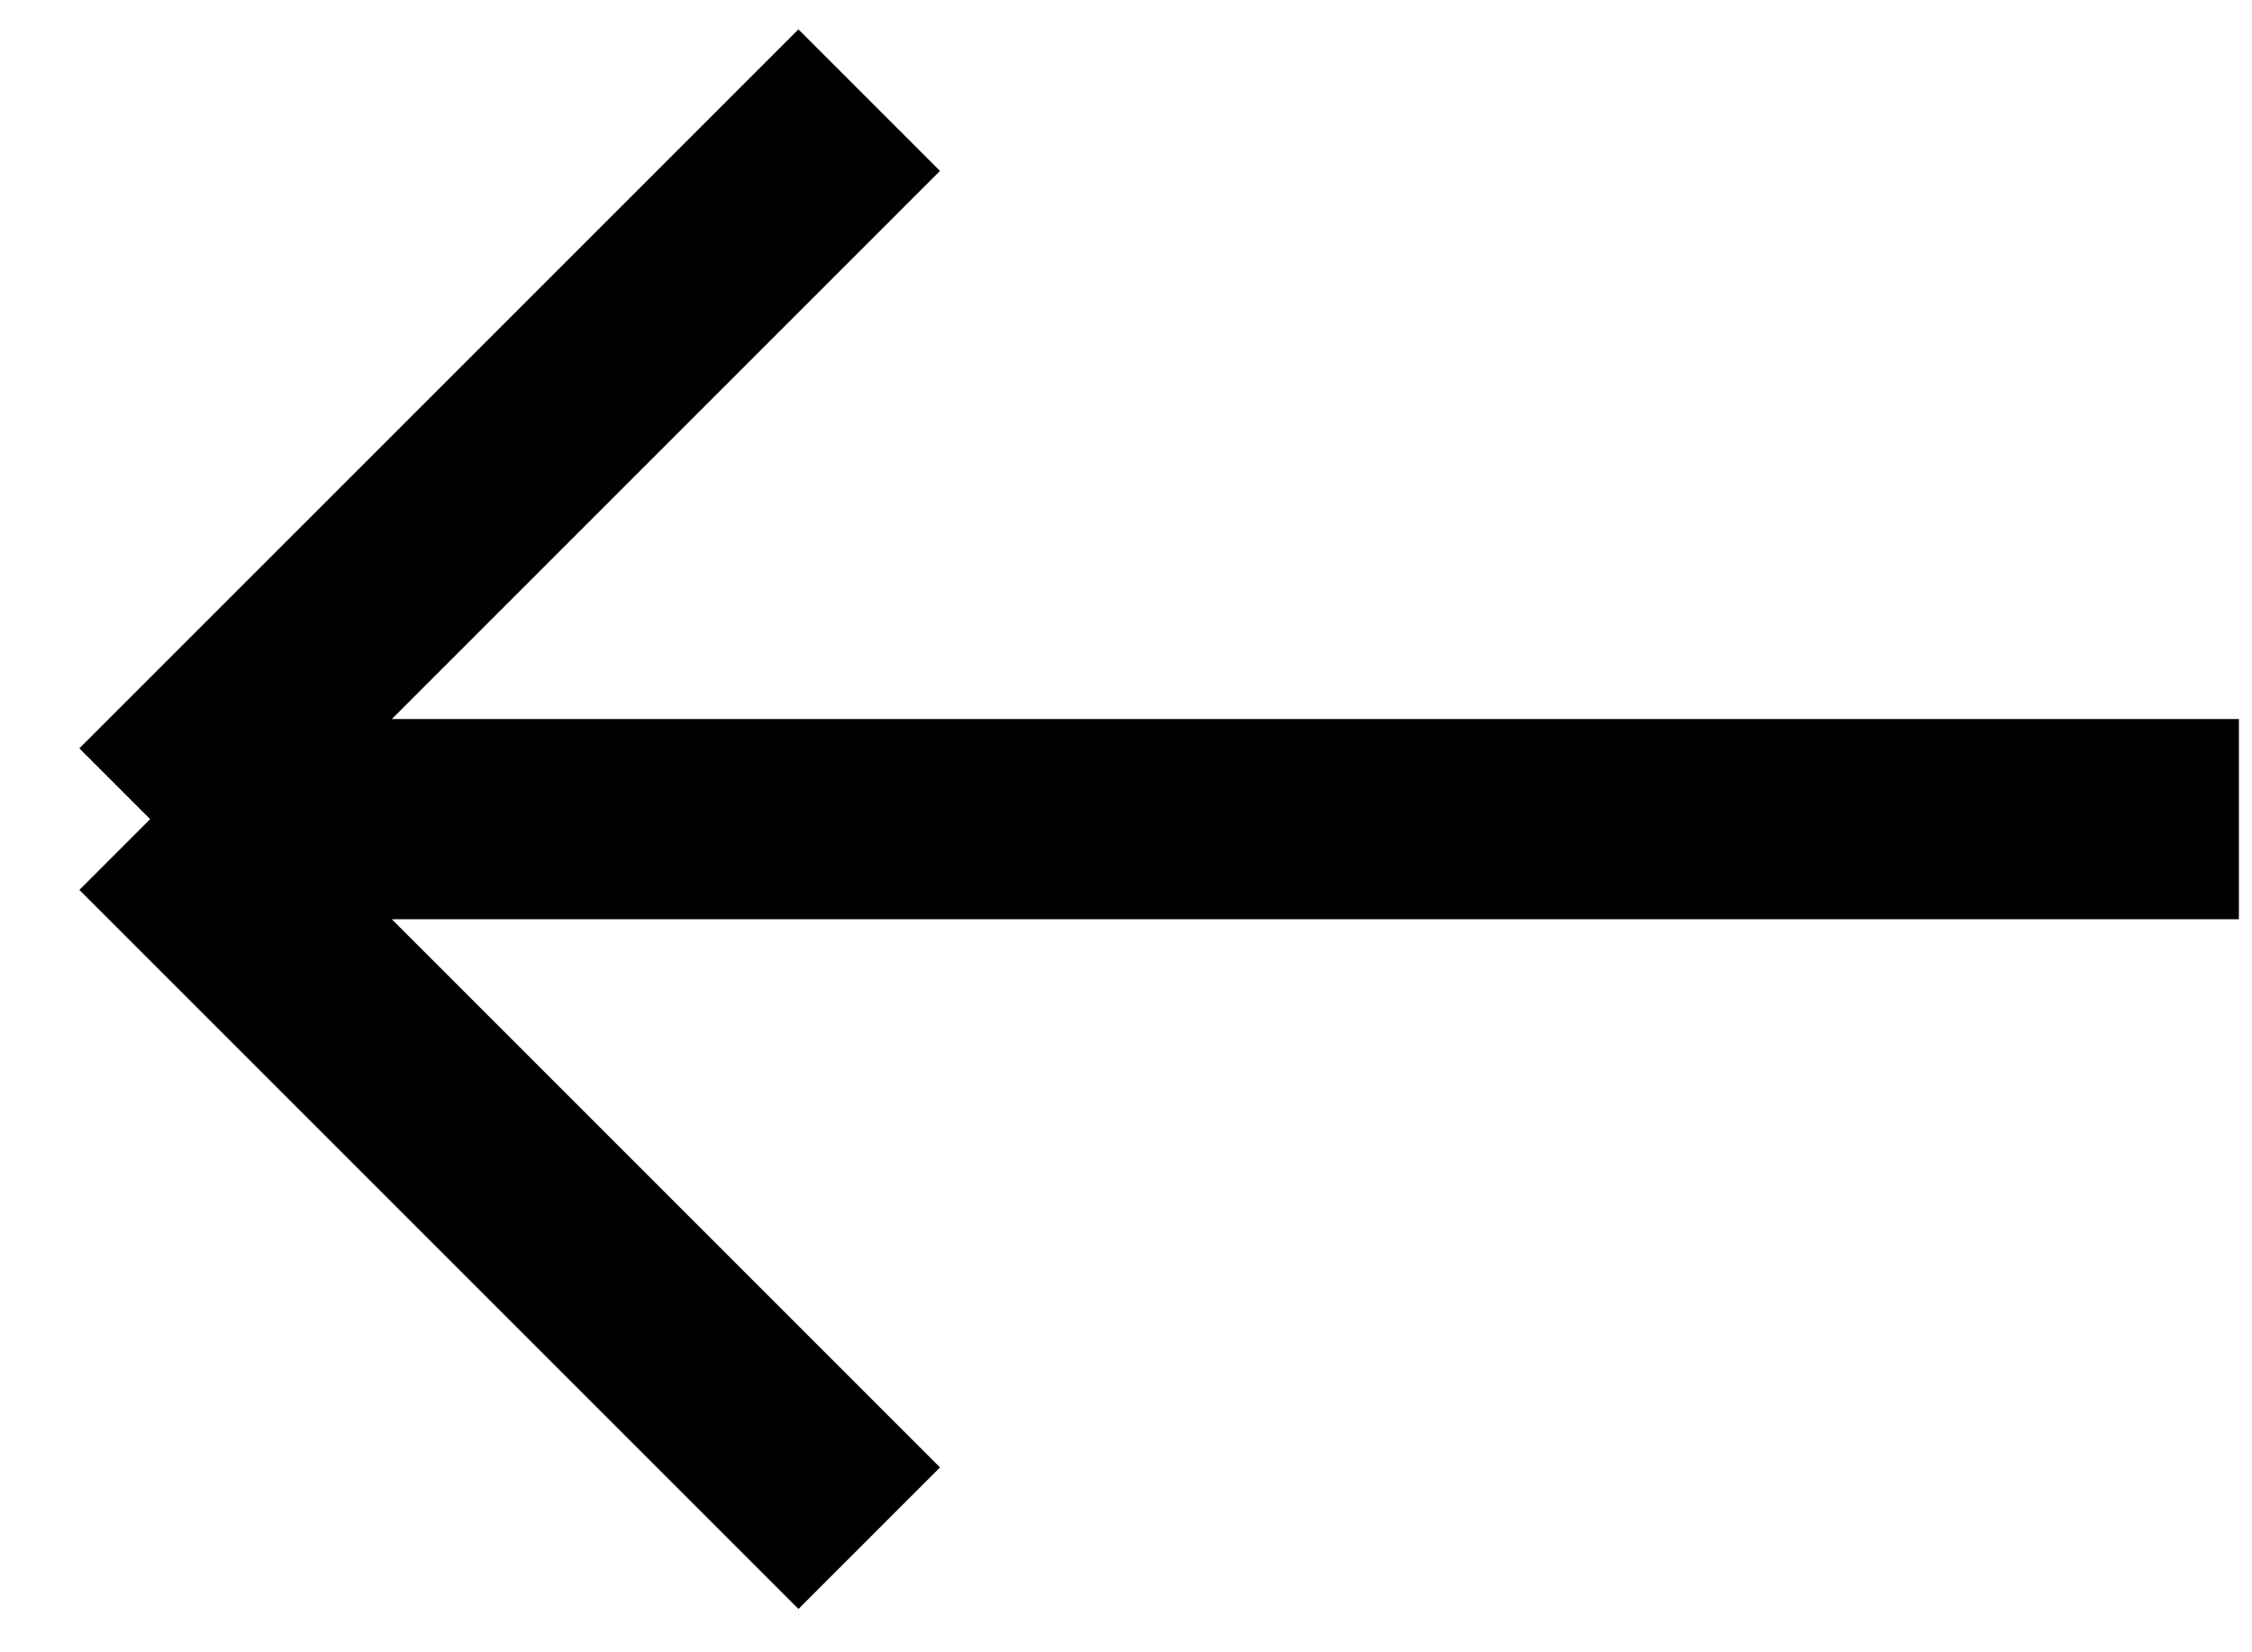
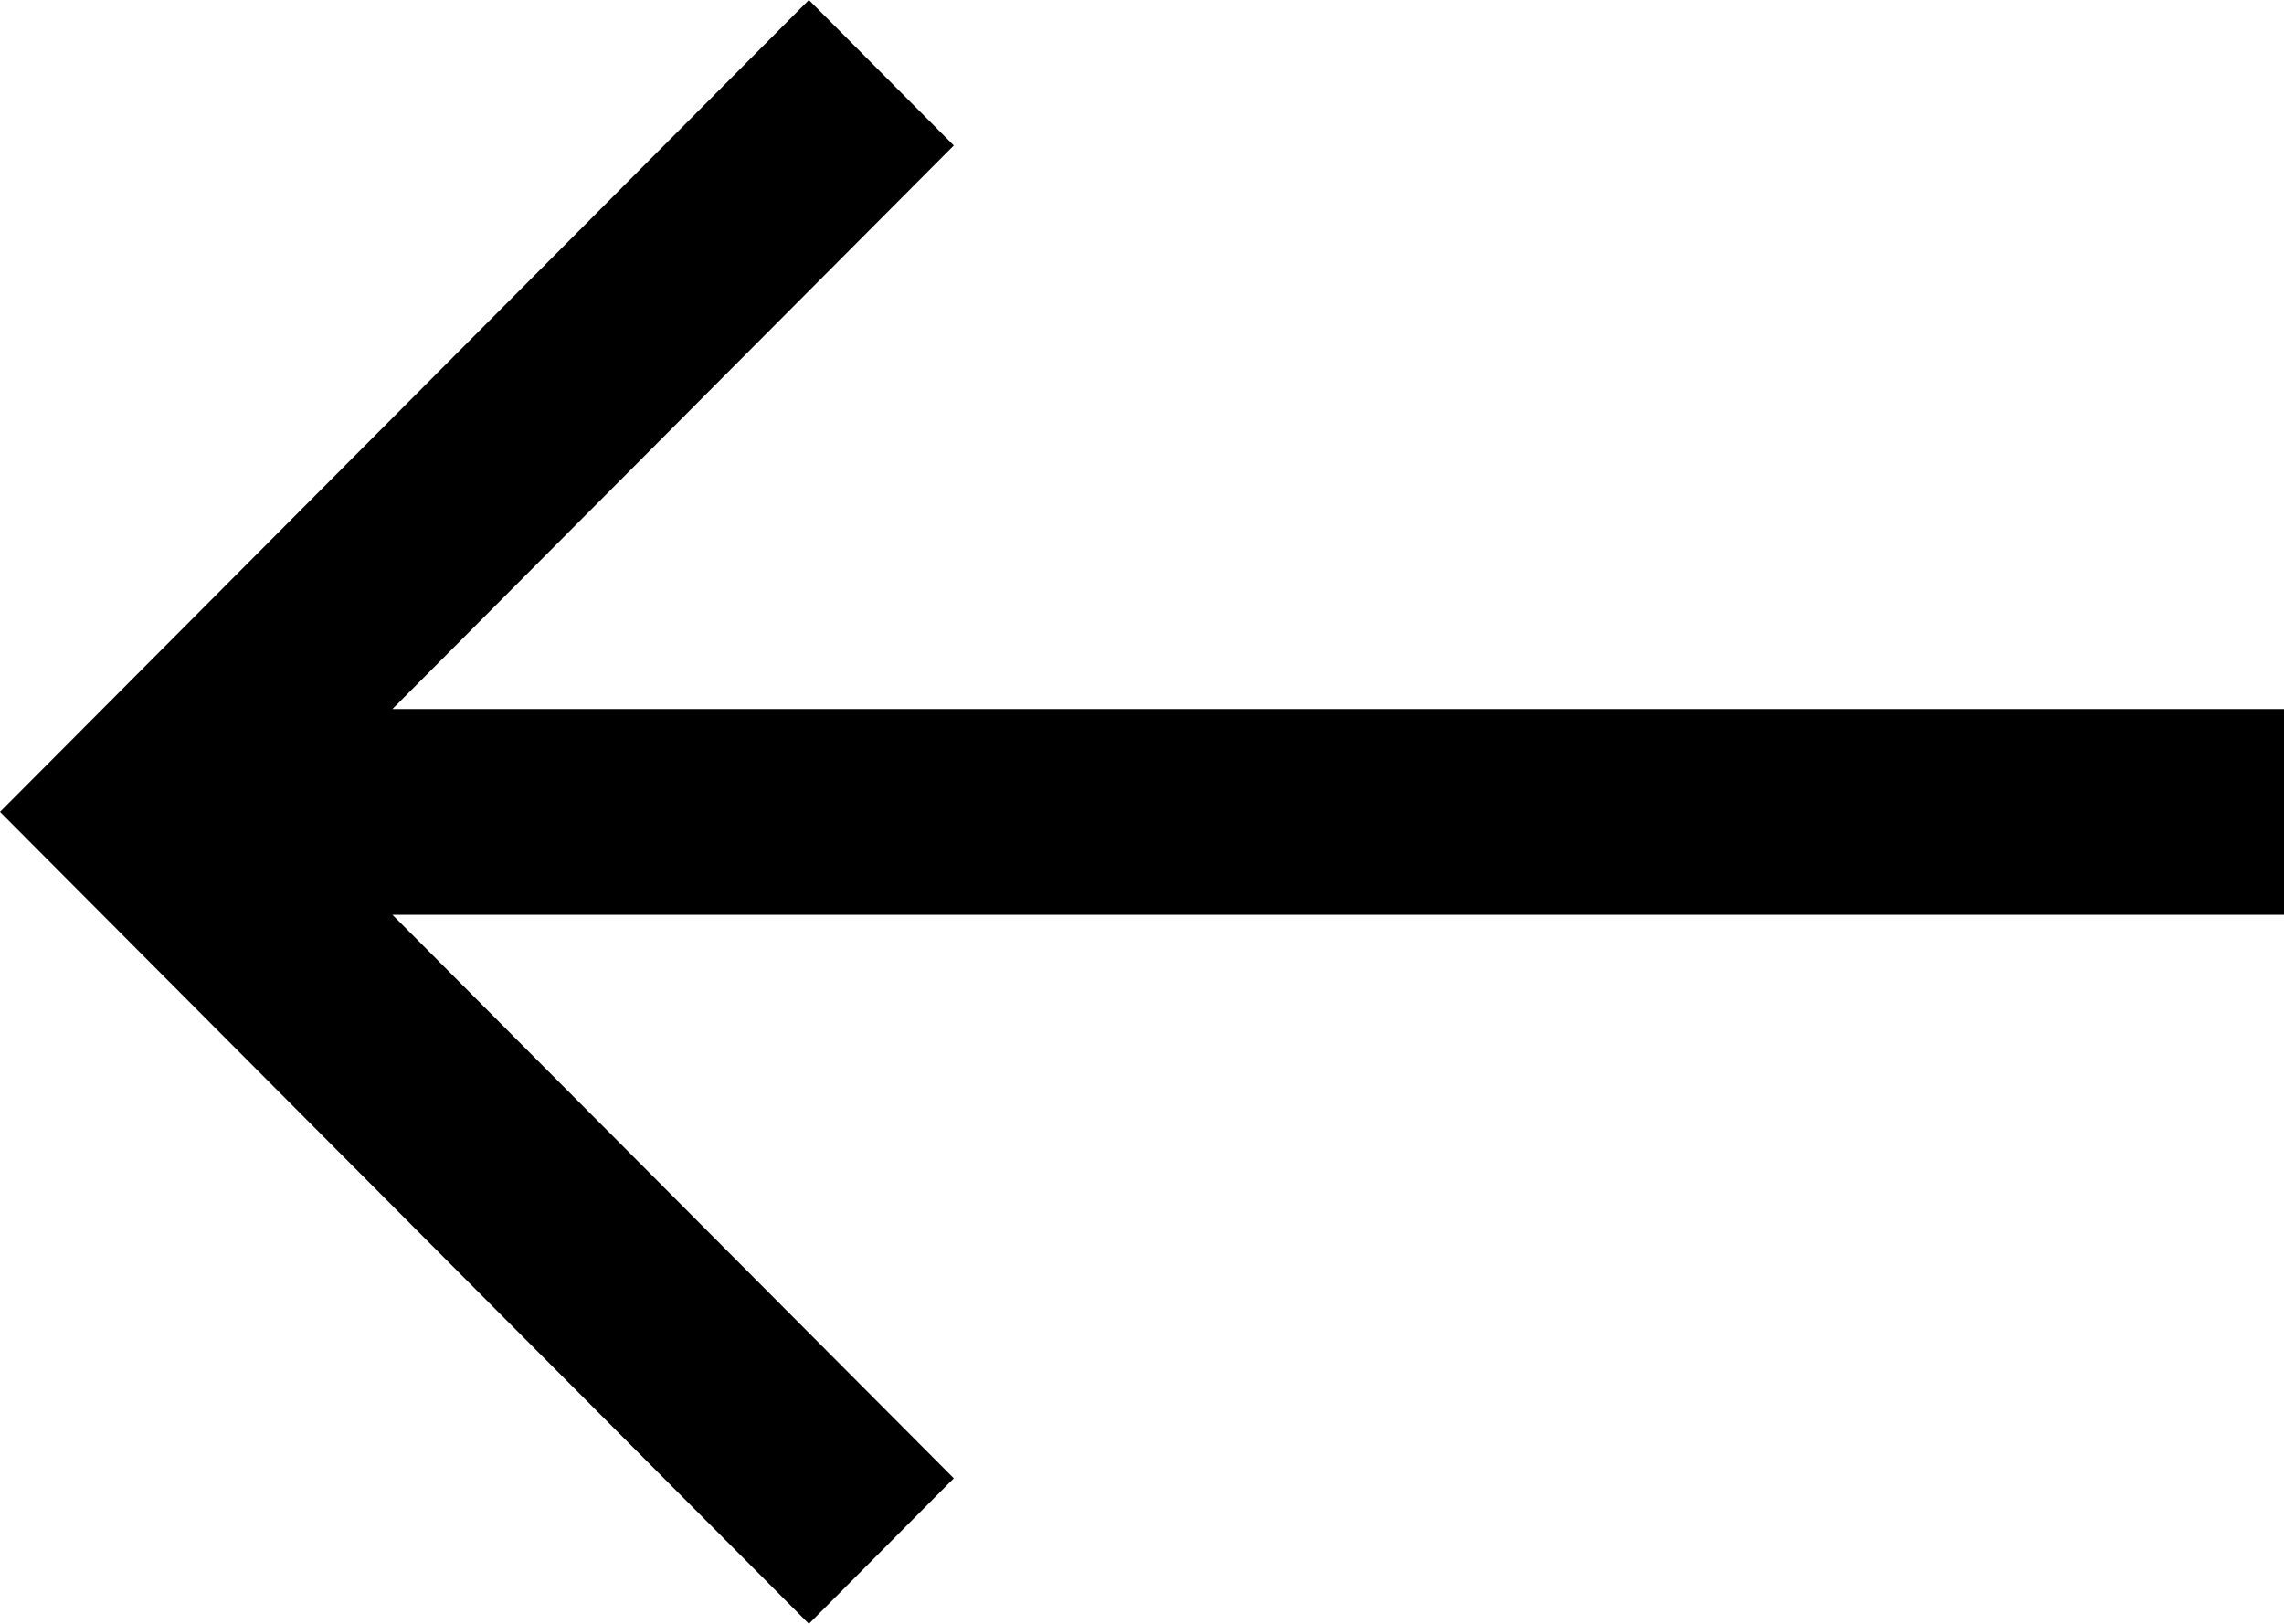
- <svg xmlns="http://www.w3.org/2000/svg" width="45" height="33" viewBox="0 0 45 33" fill="none">
-   <path d="M44.738 16.369C44.738 16.369 14.223 16.369 3 16.369M3 16.369L17.369 30.738M3 16.369L17.369 2.001" stroke="black" stroke-width="4" />
+ <svg xmlns="http://www.w3.org/2000/svg" width="45" height="32" viewBox="0 0 45 32" fill="none">
+   <path fill-rule="evenodd" clip-rule="evenodd" d="M15.937 32L5.67561e-07 16L15.937 -3.03332e-06L18.792 2.867L7.731 13.973L45 13.973C45 13.973 45 13.973 45 16C45 18.027 45 18.027 45 18.027L7.731 18.027L18.792 29.133L15.937 32Z" fill="black" />
</svg>
